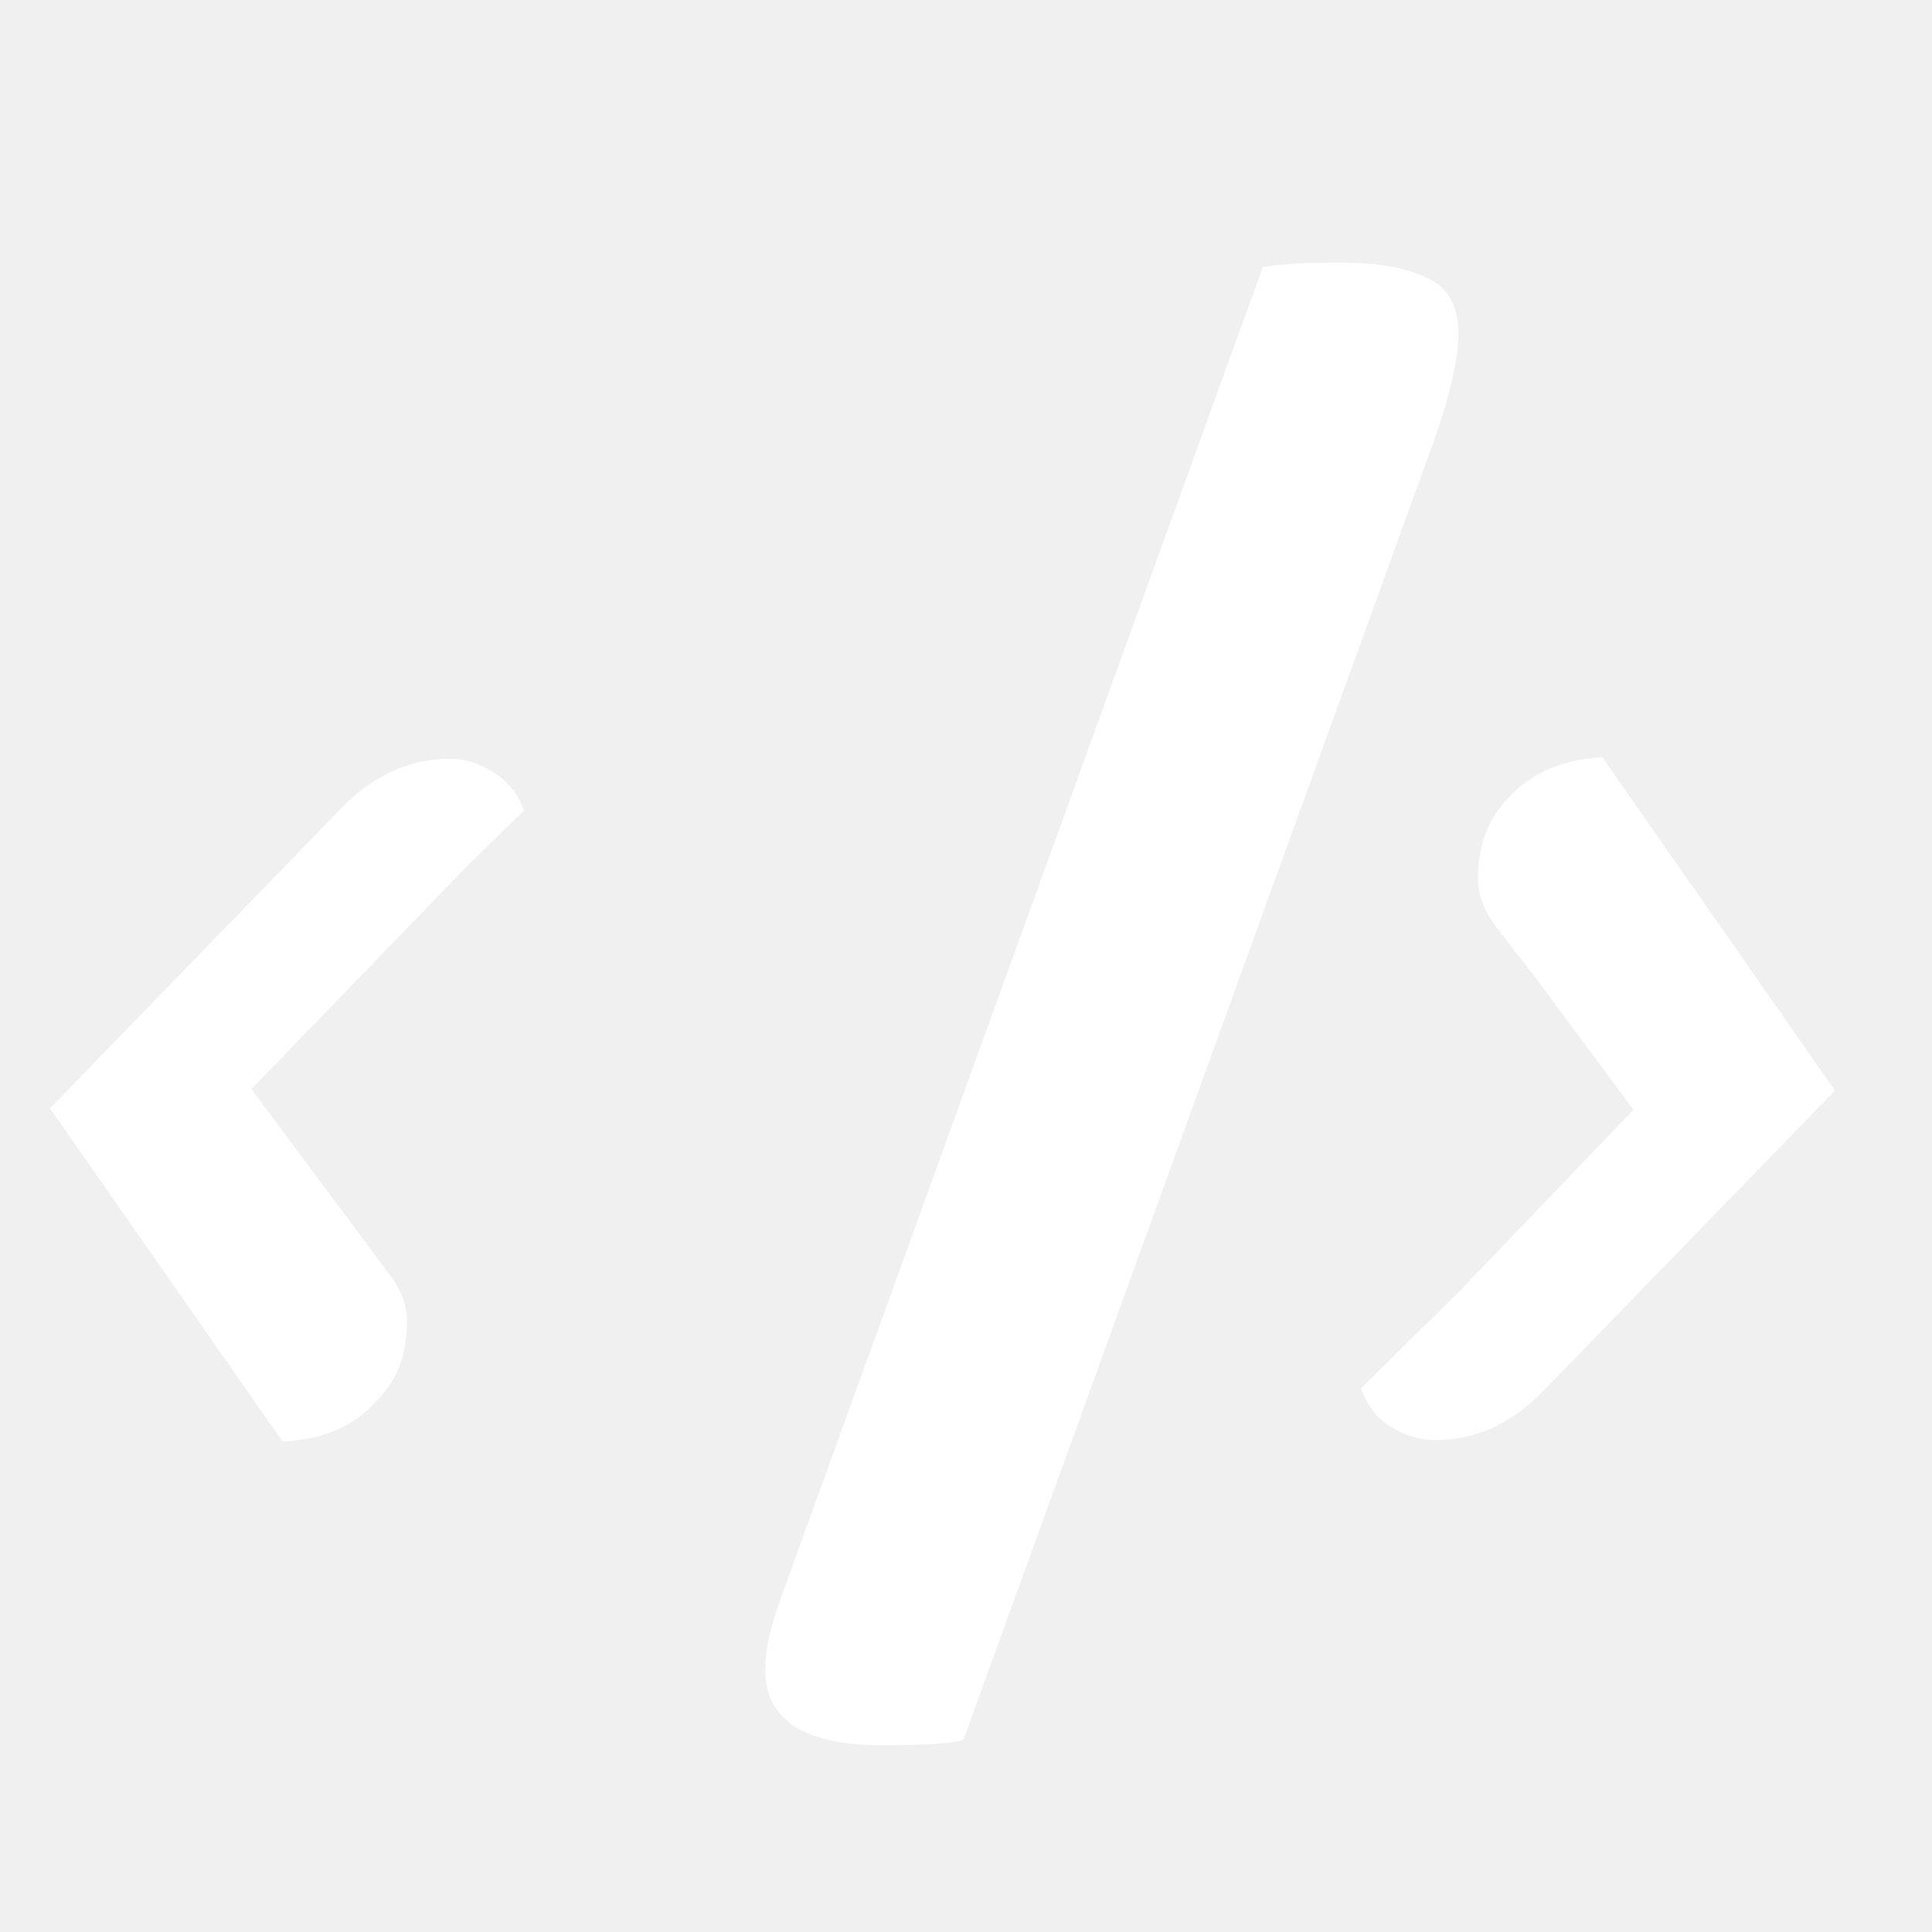
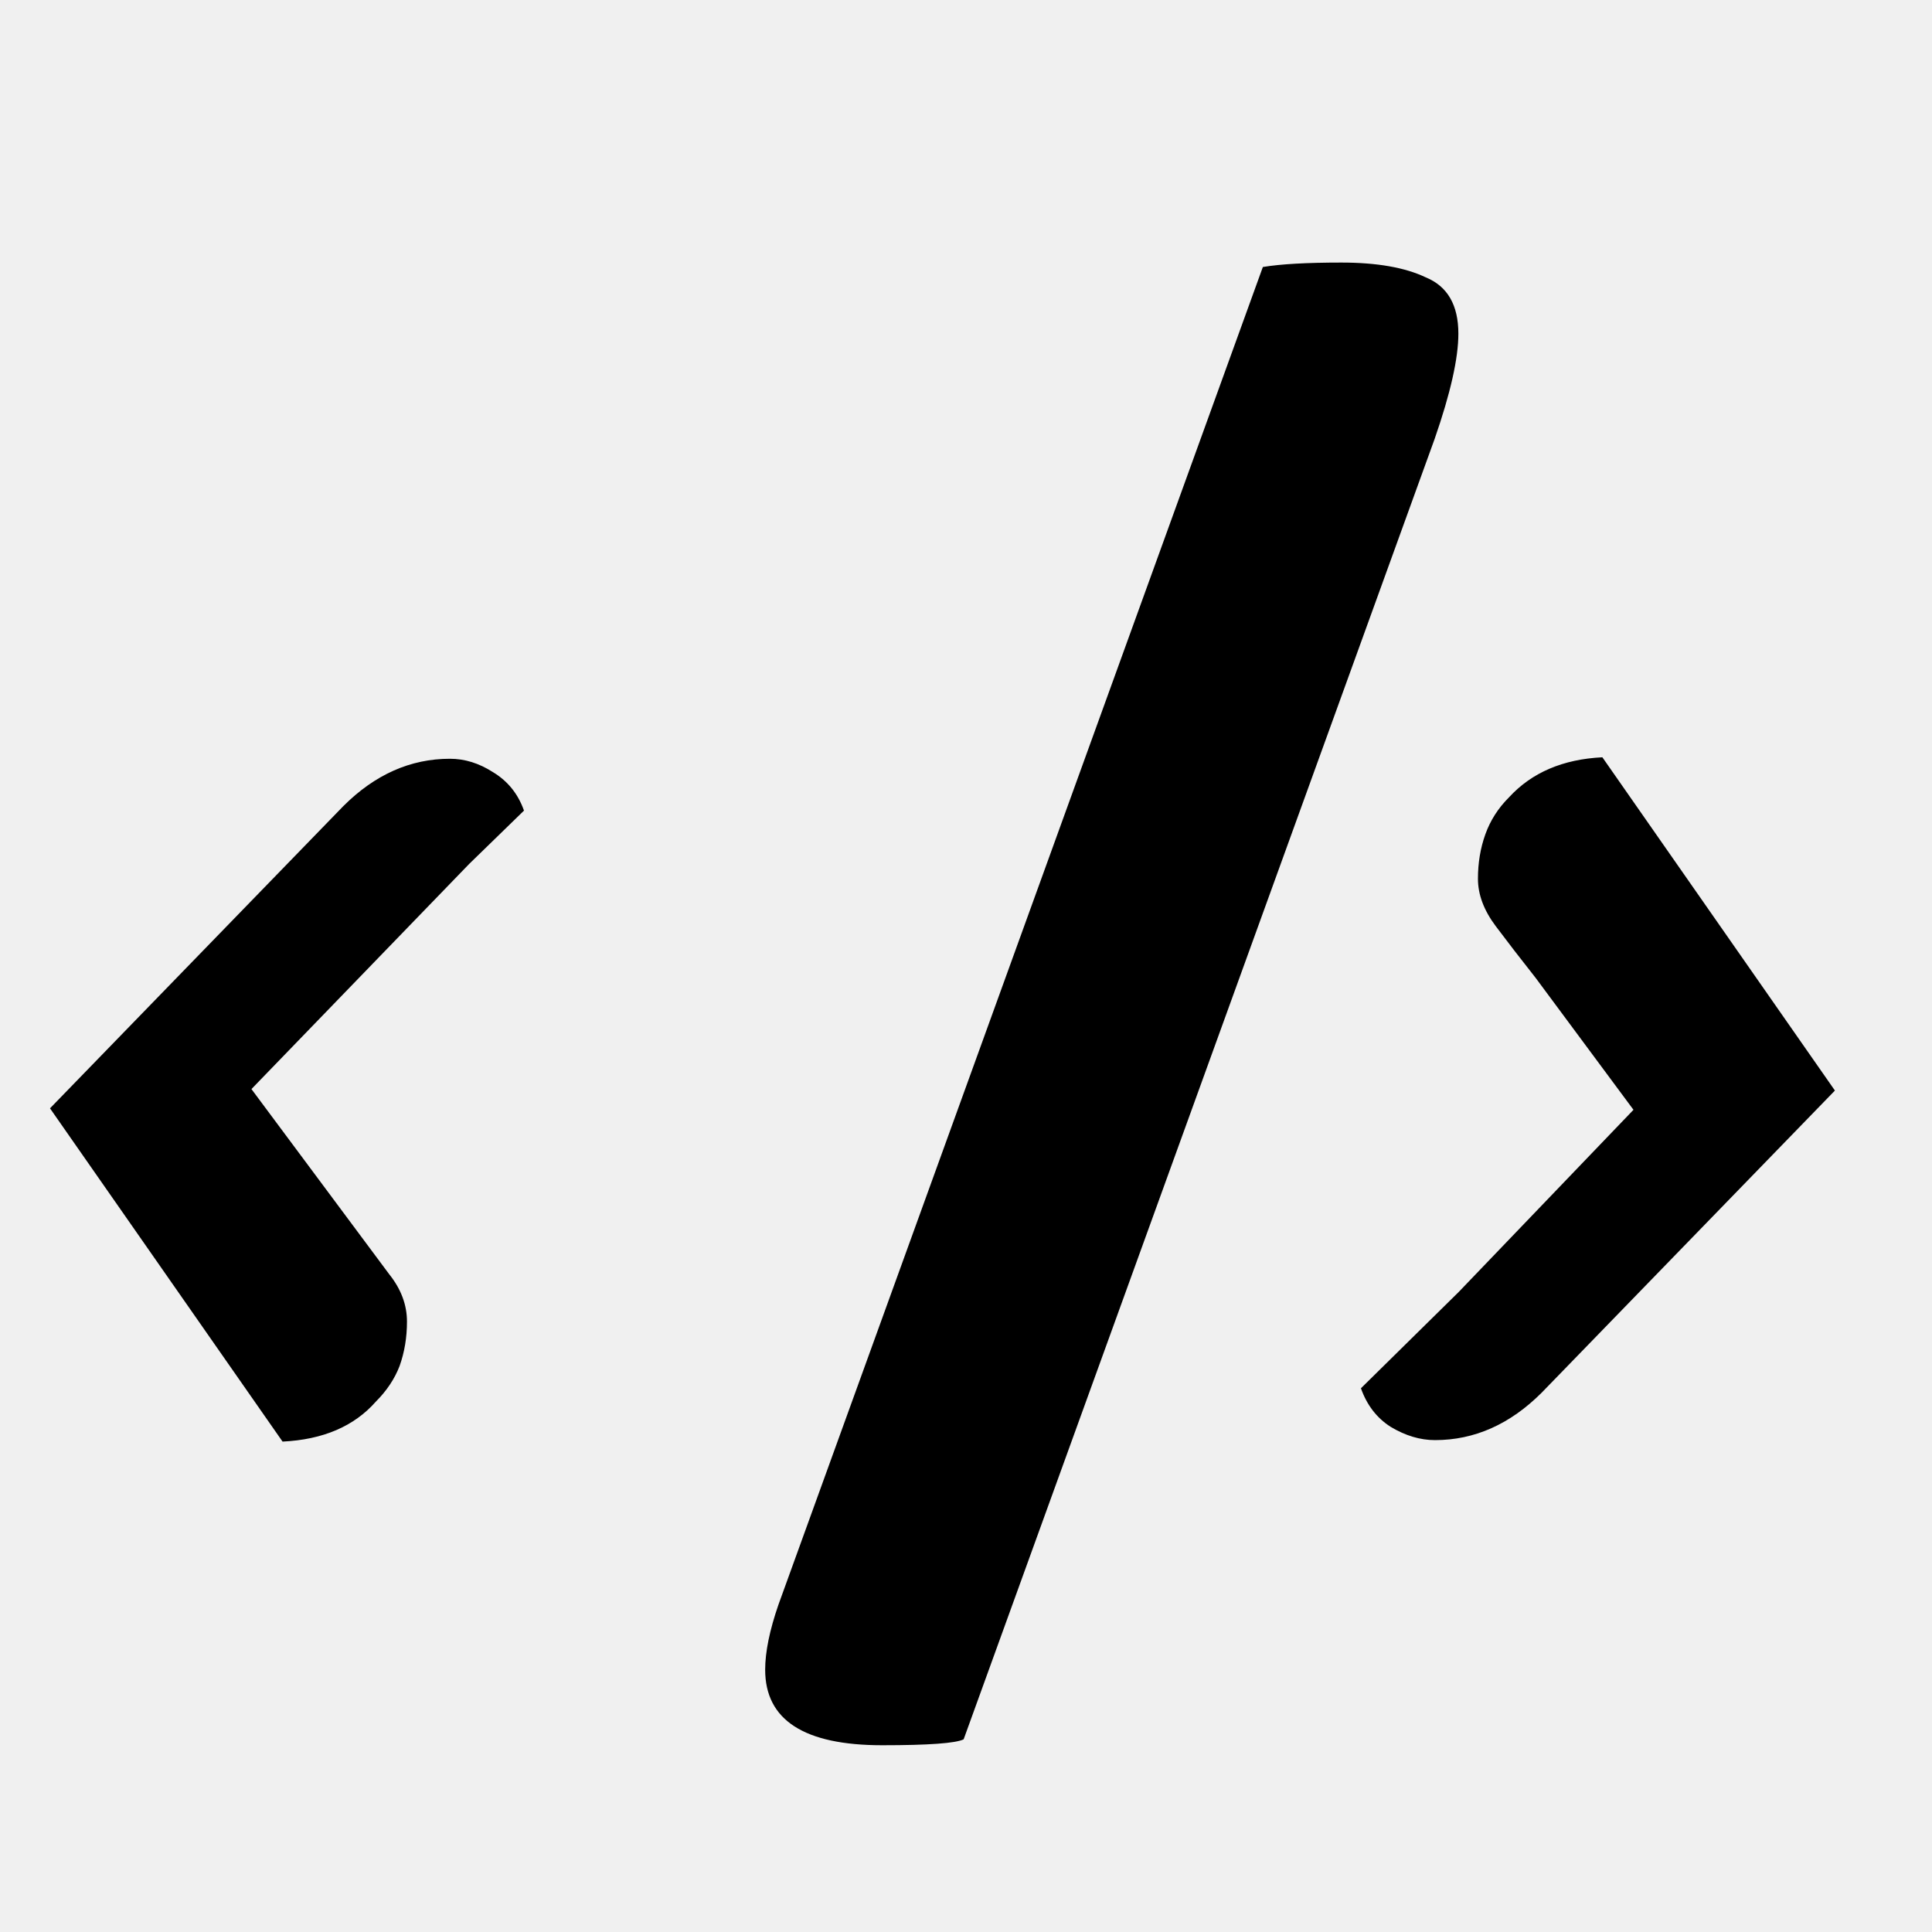
- <svg xmlns="http://www.w3.org/2000/svg" width="60" height="60" viewBox="0 0 60 60" fill="none">
-   <path d="M1.553 34.42L10.661 25.036C11.642 24.055 12.746 23.564 13.973 23.564C14.433 23.564 14.877 23.702 15.307 23.978C15.767 24.254 16.089 24.653 16.273 25.174L14.571 26.83L7.809 33.822L12.087 39.572C12.455 40.032 12.639 40.523 12.639 41.044C12.639 41.535 12.562 41.995 12.409 42.424C12.255 42.823 12.01 43.191 11.673 43.528C10.998 44.295 10.032 44.709 8.775 44.77L1.553 34.42ZM23.763 51.854C23.763 51.302 23.901 50.627 24.177 49.83L39.219 8.292C39.771 8.2 40.584 8.154 41.657 8.154C42.761 8.154 43.635 8.307 44.279 8.614C44.953 8.89 45.291 9.473 45.291 10.362C45.291 11.129 45.045 12.217 44.555 13.628L29.927 54.016C29.681 54.139 28.838 54.2 27.397 54.2C24.974 54.2 23.763 53.418 23.763 51.854ZM42.265 43.114L45.301 40.124L50.729 34.466L47.693 30.372C47.233 29.789 46.819 29.253 46.451 28.762C46.083 28.271 45.899 27.781 45.899 27.29C45.899 26.799 45.975 26.339 46.129 25.91C46.282 25.481 46.527 25.097 46.865 24.76C47.57 23.993 48.536 23.579 49.763 23.518L56.985 33.868L47.877 43.252C46.895 44.233 45.791 44.724 44.565 44.724C44.105 44.724 43.645 44.586 43.185 44.31C42.755 44.034 42.449 43.635 42.265 43.114Z" fill="white" />
+ <svg xmlns="http://www.w3.org/2000/svg" width="60" height="60" viewBox="0 0 60 60">
+   <path d="M1.553 34.42L10.661 25.036C11.642 24.055 12.746 23.564 13.973 23.564C14.433 23.564 14.877 23.702 15.307 23.978C15.767 24.254 16.089 24.653 16.273 25.174L14.571 26.83L7.809 33.822L12.087 39.572C12.455 40.032 12.639 40.523 12.639 41.044C12.639 41.535 12.562 41.995 12.409 42.424C12.255 42.823 12.01 43.191 11.673 43.528C10.998 44.295 10.032 44.709 8.775 44.77L1.553 34.42ZM23.763 51.854C23.763 51.302 23.901 50.627 24.177 49.83L39.219 8.292C39.771 8.2 40.584 8.154 41.657 8.154C42.761 8.154 43.635 8.307 44.279 8.614C44.953 8.89 45.291 9.473 45.291 10.362C45.291 11.129 45.045 12.217 44.555 13.628L29.927 54.016C29.681 54.139 28.838 54.2 27.397 54.2C24.974 54.2 23.763 53.418 23.763 51.854ZM42.265 43.114L45.301 40.124L50.729 34.466L47.693 30.372C47.233 29.789 46.819 29.253 46.451 28.762C46.083 28.271 45.899 27.781 45.899 27.29C45.899 26.799 45.975 26.339 46.129 25.91C46.282 25.481 46.527 25.097 46.865 24.76C47.57 23.993 48.536 23.579 49.763 23.518L56.985 33.868L47.877 43.252C46.895 44.233 45.791 44.724 44.565 44.724C44.105 44.724 43.645 44.586 43.185 44.31C42.755 44.034 42.449 43.635 42.265 43.114Z" />
</svg>
